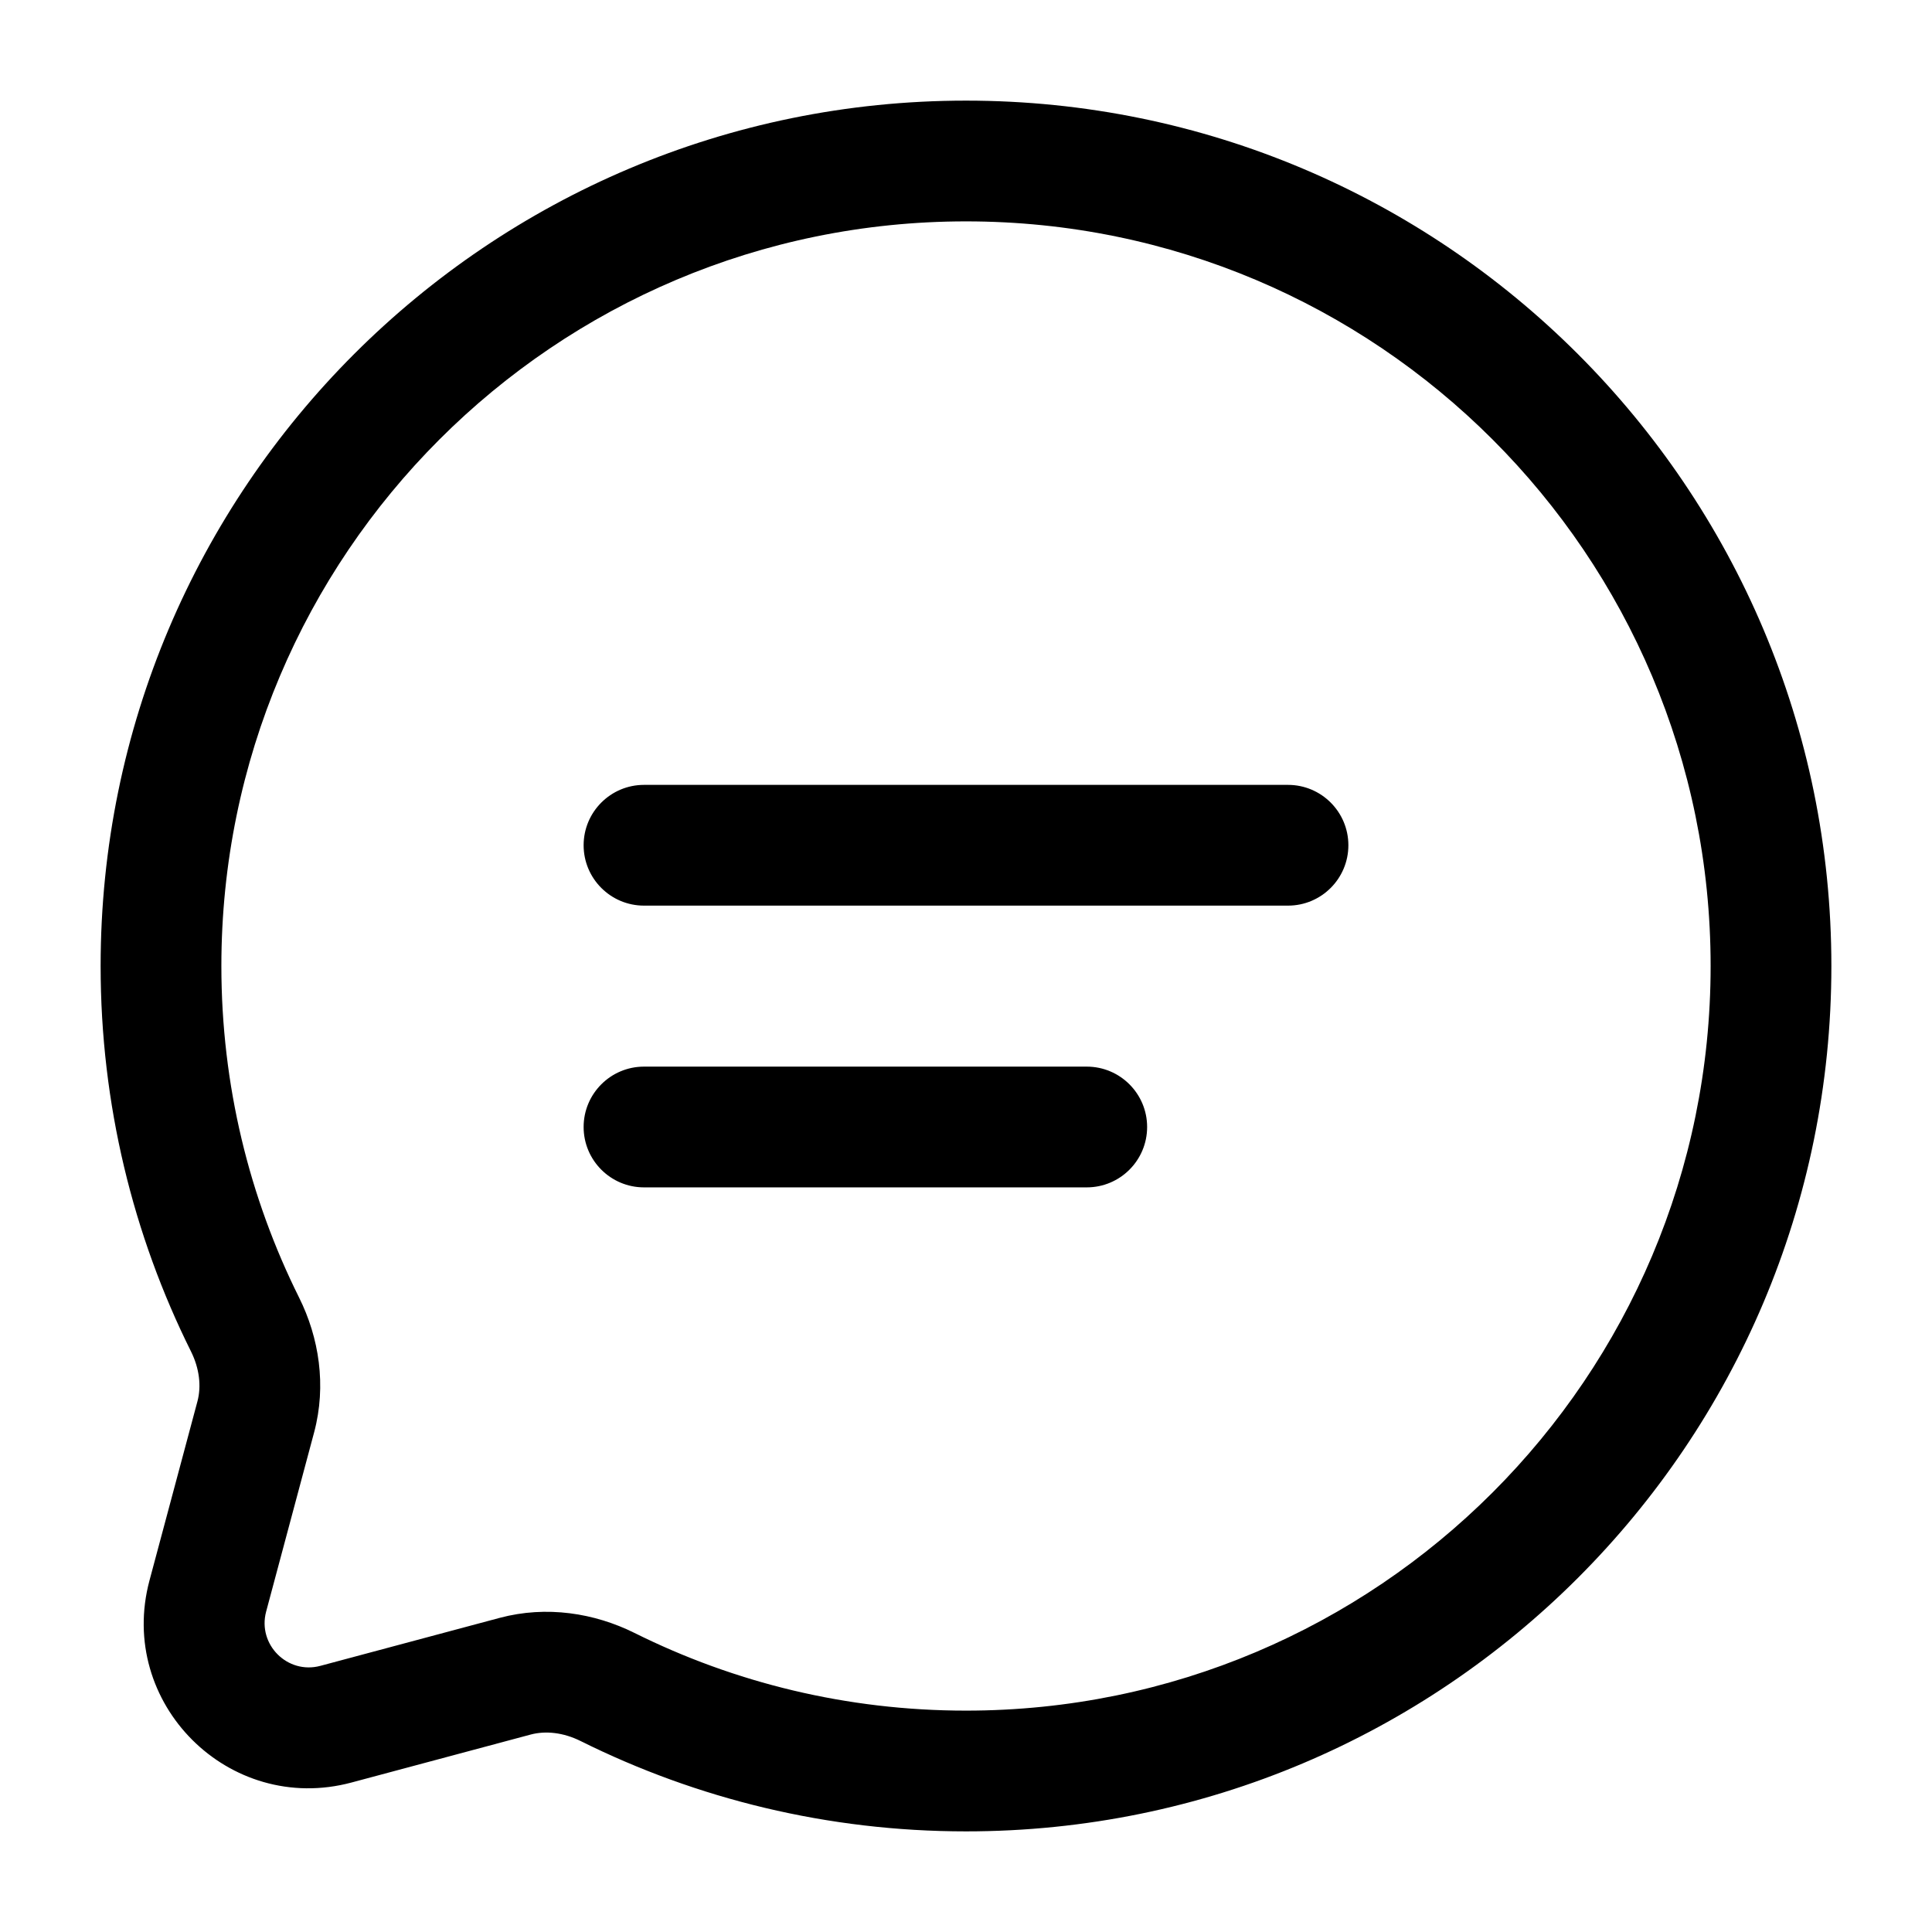
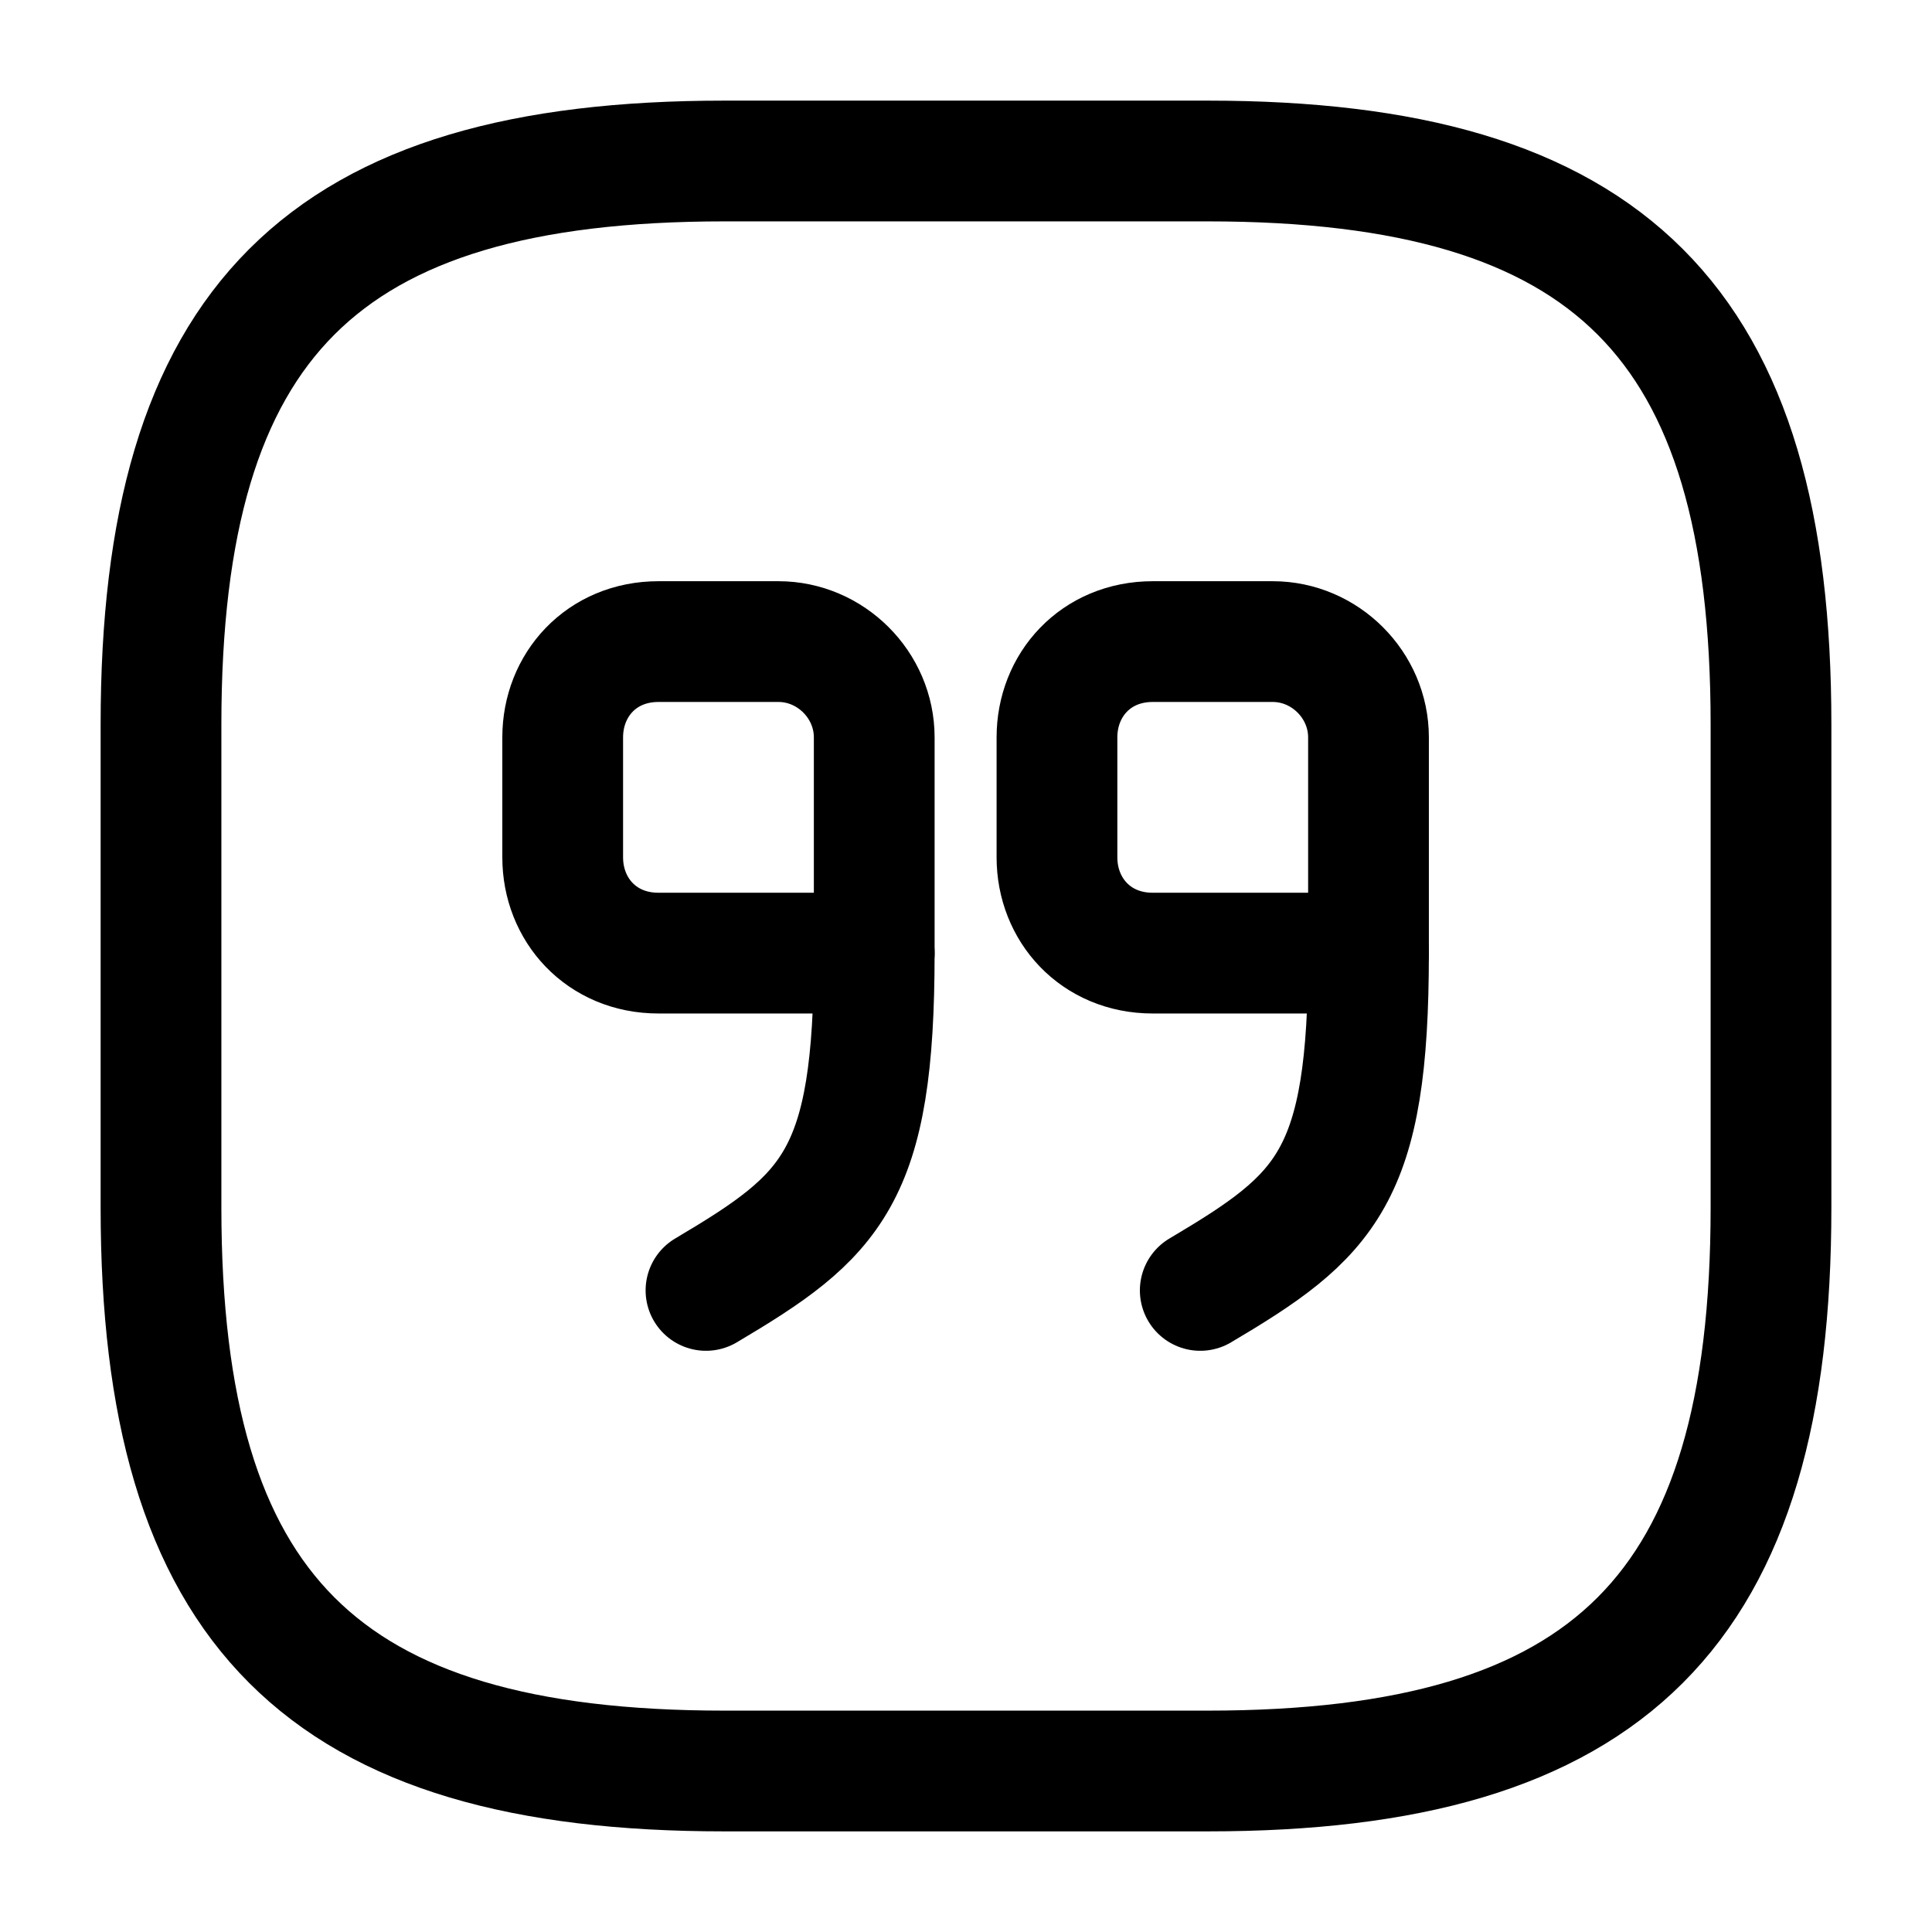
<svg xmlns="http://www.w3.org/2000/svg" width="24" height="24" viewBox="0 0 24 24" fill="none">
-   <path fill-rule="evenodd" clip-rule="evenodd" d="M12 2.75C6.891 2.75 2.75 6.891 2.75 12C2.75 13.481 3.098 14.879 3.715 16.118C3.963 16.616 4.058 17.21 3.902 17.794L3.306 20.02C3.197 20.429 3.571 20.803 3.979 20.694L6.206 20.098C6.79 19.942 7.385 20.038 7.882 20.285C9.121 20.902 10.519 21.25 12 21.25C17.109 21.25 21.25 17.109 21.25 12C21.25 6.891 17.109 2.75 12 2.75ZM1.25 12C1.25 6.063 6.063 1.25 12 1.25C17.937 1.25 22.75 6.063 22.75 12C22.75 17.937 17.937 22.75 12 22.75C10.282 22.75 8.656 22.346 7.213 21.628C6.998 21.521 6.778 21.498 6.593 21.547L4.367 22.143C2.843 22.551 1.449 21.157 1.857 19.633L2.453 17.407C2.502 17.222 2.479 17.002 2.372 16.787C1.654 15.345 1.25 13.718 1.25 12ZM7.25 10.5C7.25 10.086 7.586 9.75 8 9.75H16C16.414 9.75 16.75 10.086 16.75 10.5C16.75 10.914 16.414 11.25 16 11.25H8C7.586 11.25 7.25 10.914 7.25 10.5ZM7.25 14C7.25 13.586 7.586 13.25 8 13.25H13.5C13.914 13.25 14.25 13.586 14.25 14C14.25 14.414 13.914 14.75 13.5 14.75H8C7.586 14.75 7.25 14.414 7.25 14Z" fill="#000000" />
+   <path d="M9 22H15C20 22 22 20 22 15V9C22 4 20 2 15 2H9C4 2 2 4 2 9V15C2 20 4 22 9 22Z" stroke="#000000" stroke-width="1.5" stroke-linecap="round" stroke-linejoin="round" />
+   <path d="M17 11.84H14.32C13.61 11.84 13.13 11.3 13.13 10.65V9.16C13.13 8.51 13.61 7.97 14.32 7.97H15.81C16.46 7.97 17 8.51 17 9.16V11.84Z" stroke="#000000" stroke-width="1.5" stroke-linecap="round" stroke-linejoin="round" />
+   <path d="M17 11.84C17 14.63 16.48 15.1 14.91 16.03" stroke="#000000" stroke-width="1.5" stroke-linecap="round" stroke-linejoin="round" />
+   <path d="M10.86 11.84H8.18C7.47 11.84 6.99 11.3 6.99 10.65V9.16C6.99 8.51 7.47 7.97 8.18 7.97H9.67C10.32 7.97 10.86 8.51 10.86 9.16V11.84Z" stroke="#000000" stroke-width="1.5" stroke-linecap="round" stroke-linejoin="round" />
+   <path d="M10.86 11.84C10.86 14.63 10.34 15.1 8.77 16.03" stroke="#000000" stroke-width="1.5" stroke-linecap="round" stroke-linejoin="round" />
</svg>
